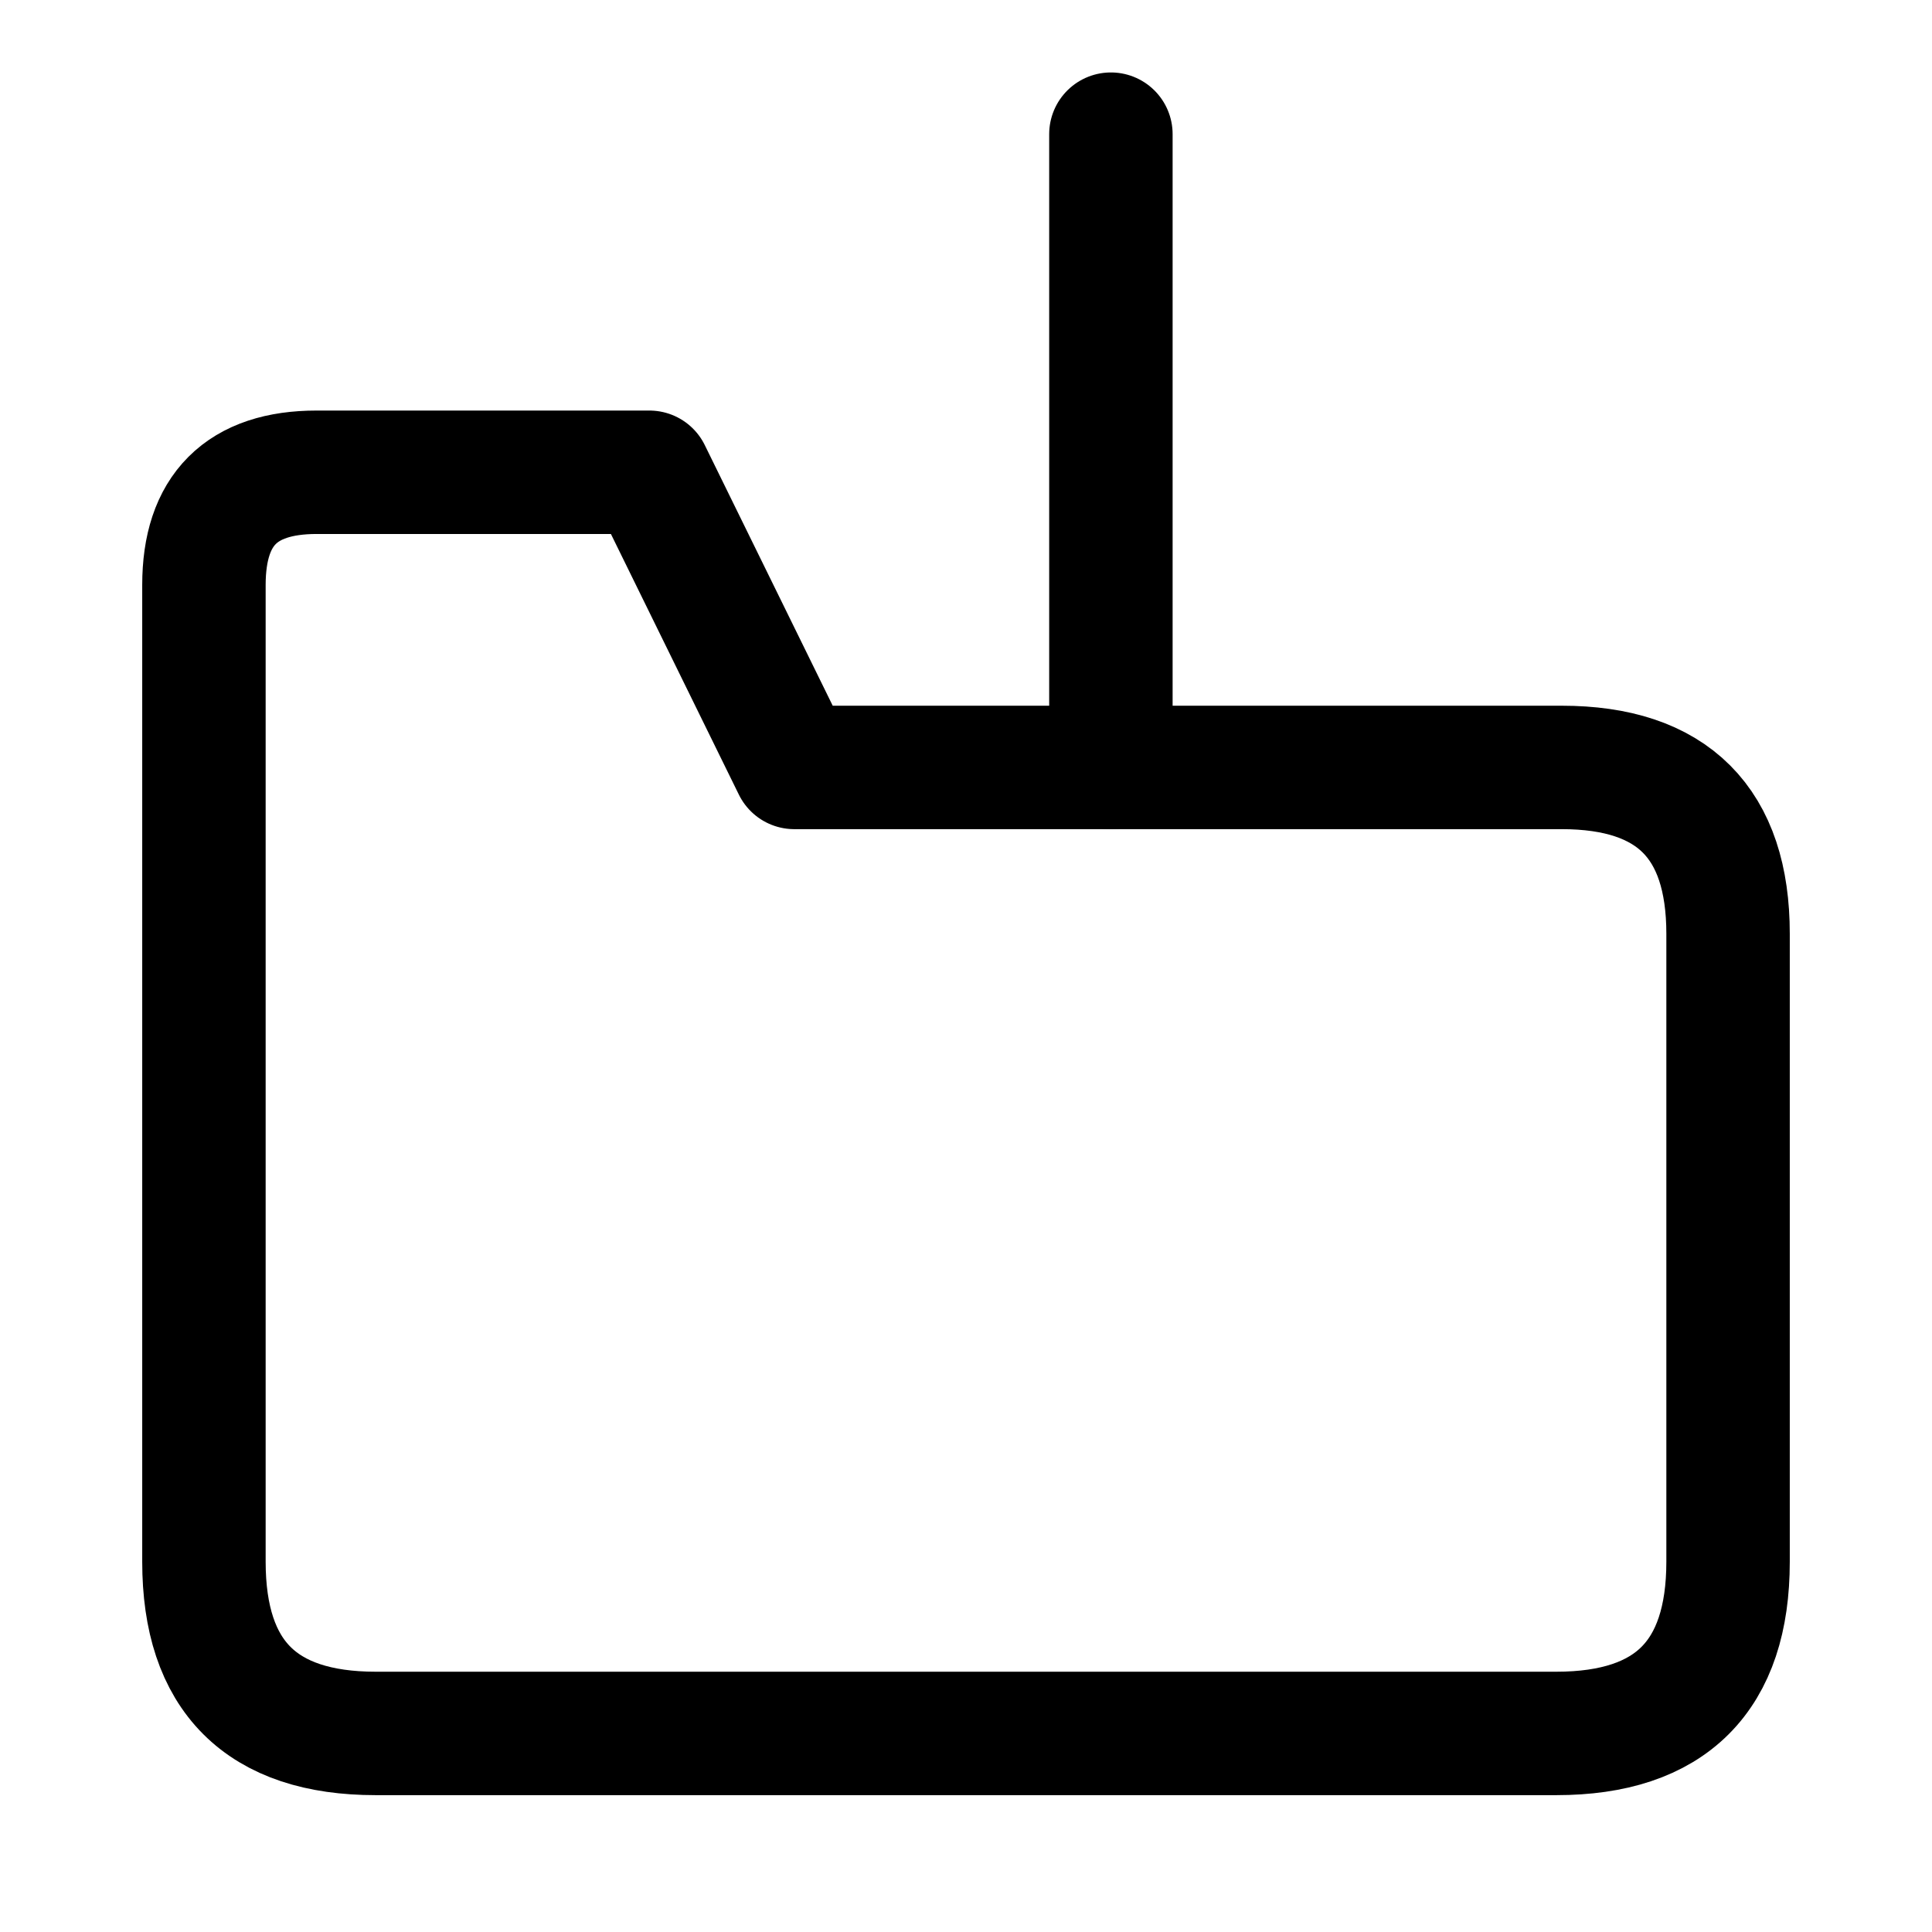
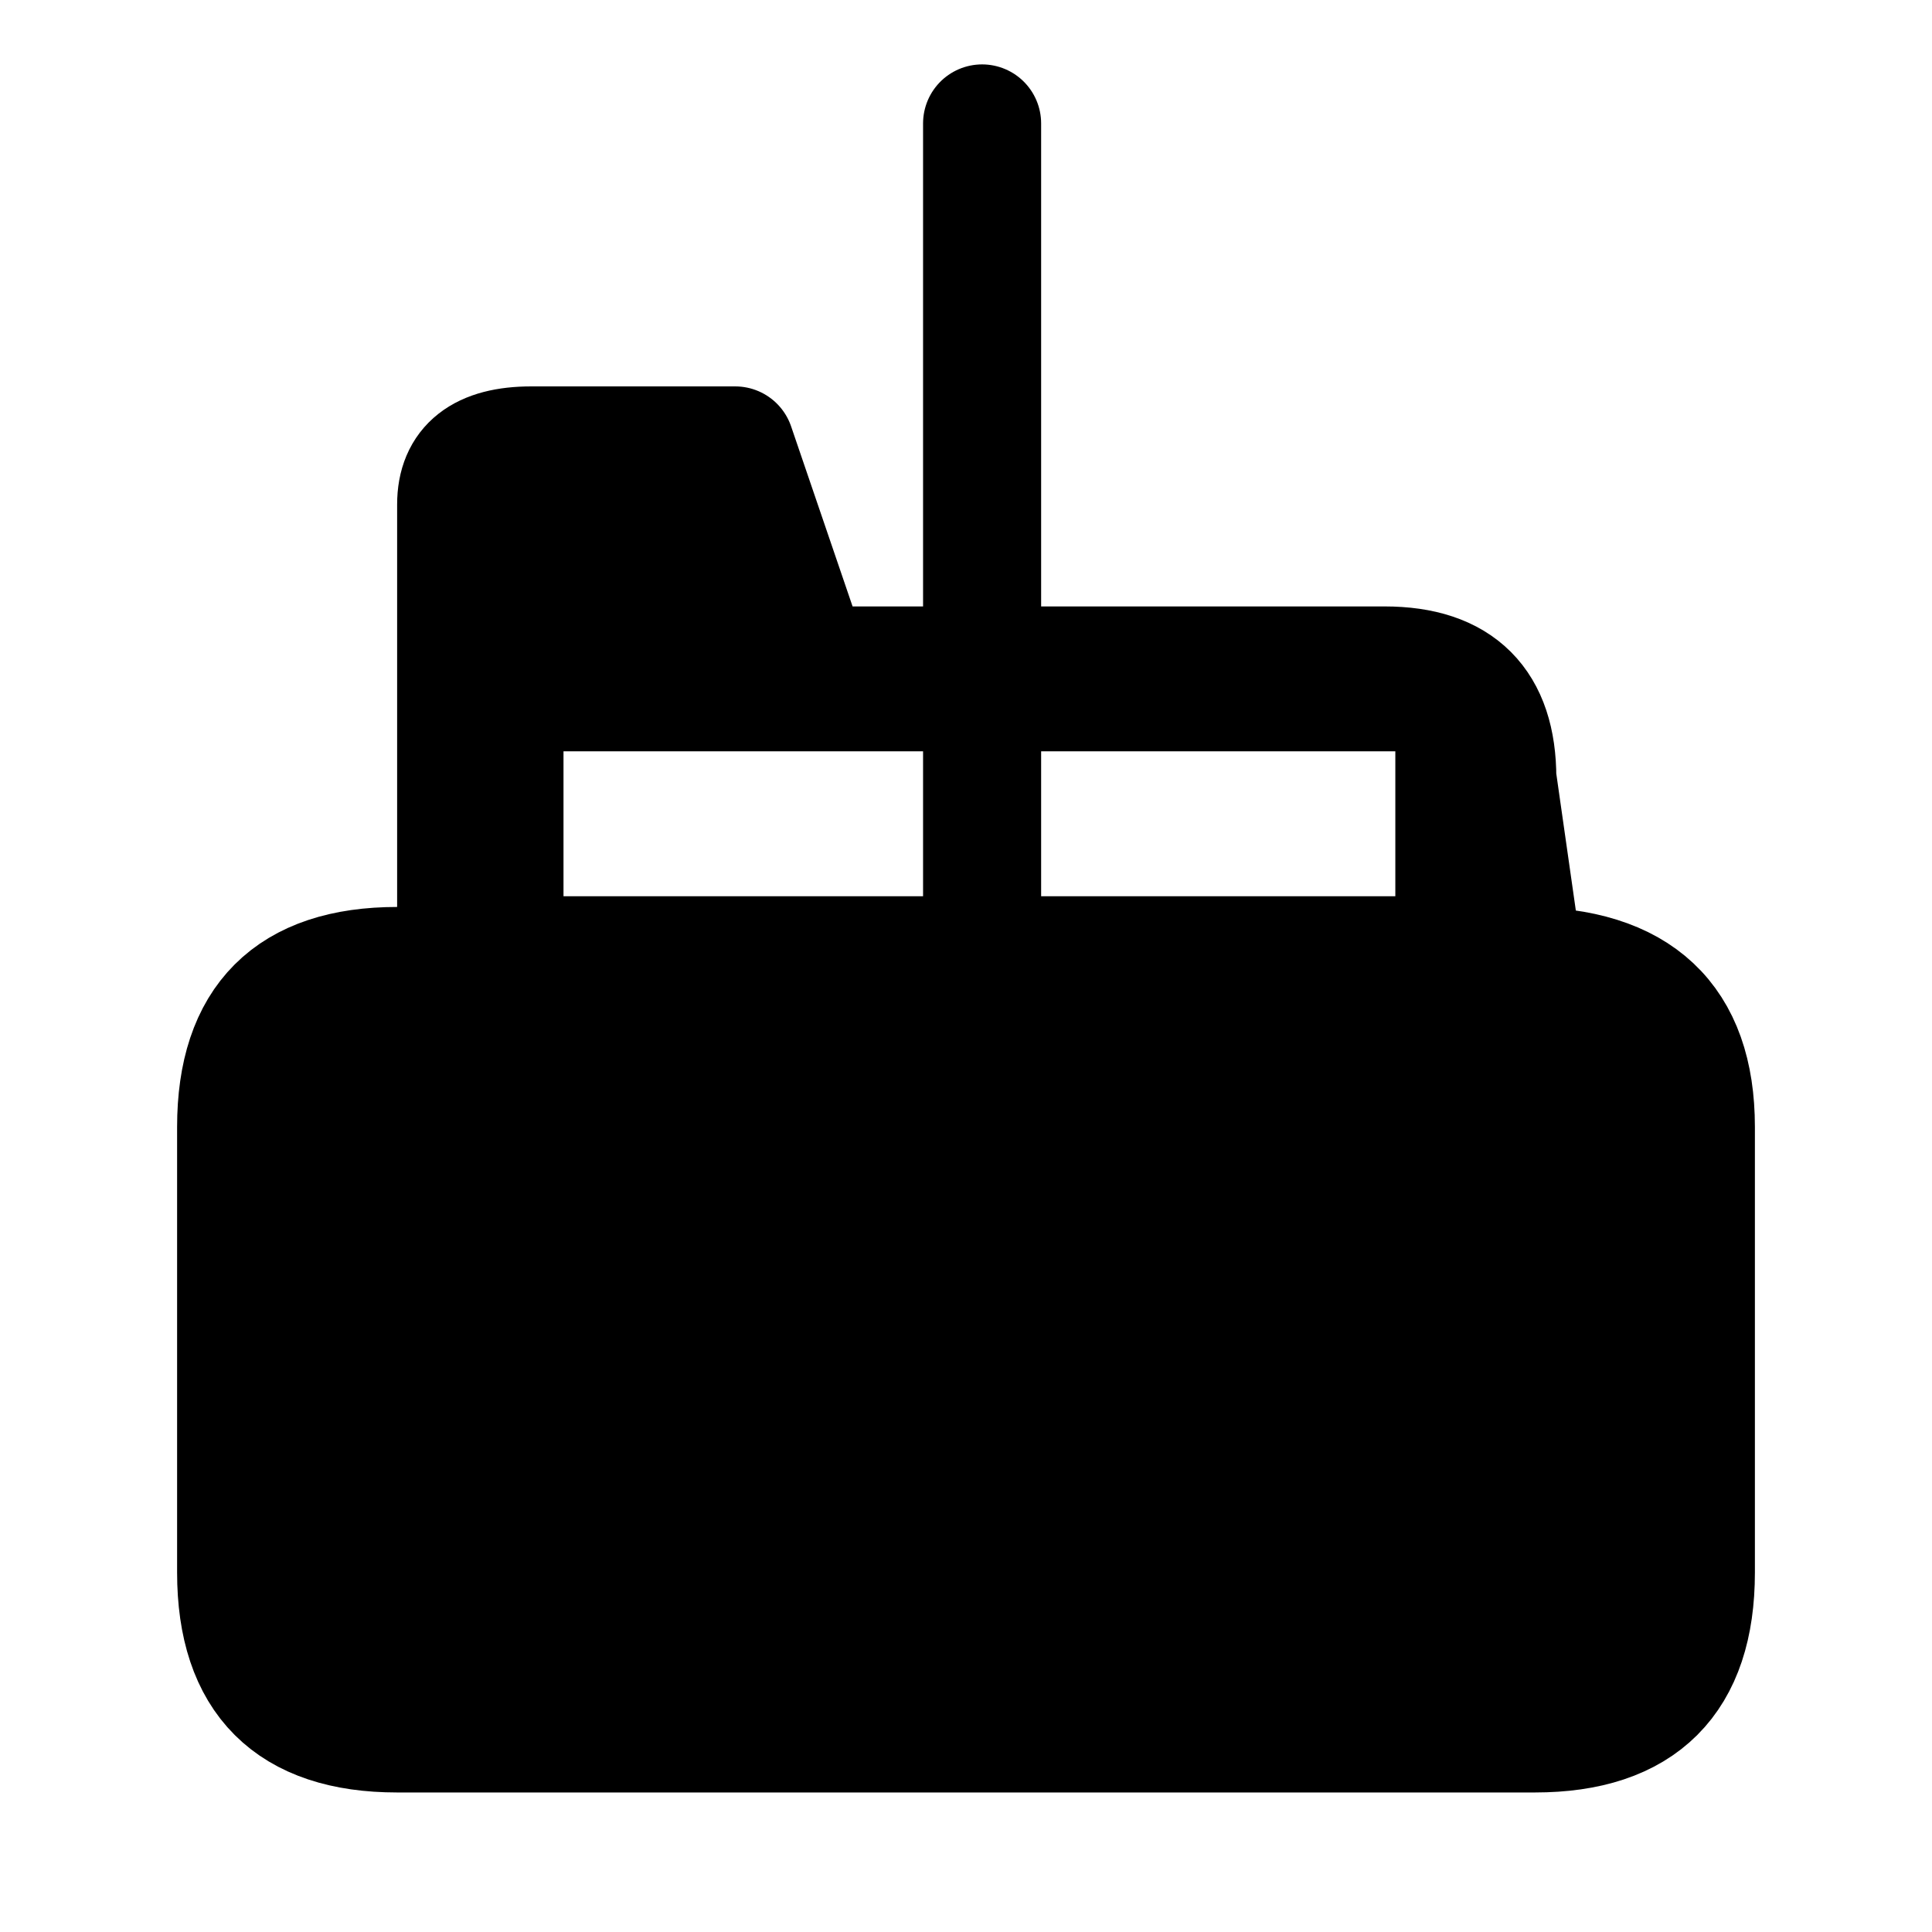
- <svg xmlns="http://www.w3.org/2000/svg" width="18" height="18" viewBox="0 0 18 18" fill="none">
-   <g stroke="#000000" stroke-width="1.15" stroke-linecap="round" stroke-linejoin="round">
-     <path d="M1.90 8.60 L1.90 5.45 Q1.90 4.40 2.95 4.40 L6.05 4.40 L7.40 7.15 L14.55 7.15 Q16.10 7.15 16.10 8.70 L16.10 14.55 Q16.10 16.15 14.50 16.15 L3.50 16.15 Q1.90 16.15 1.90 14.55 Z" />
-     <path d="M10.35 7.15 L10.35 1.25" />
-   </g>
+ <svg xmlns="http://www.w3.org/2000/svg" width="18" height="18" viewBox="0 0 18 18">
+   <path fill="#000000" fill-rule="evenodd" stroke="#000000" stroke-width="1.1" stroke-linecap="round" stroke-linejoin="round" d="M4.95 4.15 L6.85 4.15 L7.55 6.20 L12.90 6.20 Q13.95 6.20 13.95 7.25 L14.20 9.00 Q15.80 9.00 15.80 10.50 L15.80 14.65 Q15.80 16.15 14.30 16.15 L3.70 16.15 Q2.20 16.15 2.20 14.65 L2.20 10.50 Q2.20 9.00 3.70 9.00 L4.25 9.00 L4.25 4.70 Q4.25 4.15 4.95 4.15 Z M5.15 6.45 L13.10 6.45 Q13.55 6.45 13.55 6.95 L13.55 8.40 Q13.55 8.90 13.10 8.90 L5.15 8.90 Q4.70 8.90 4.70 8.40 L4.70 6.95 Q4.70 6.45 5.15 6.45 Z" />
+   <path fill="none" stroke="#000000" stroke-width="1.1" stroke-linecap="round" d="M9.15 1.15 L9.15 8.90" />
</svg>
